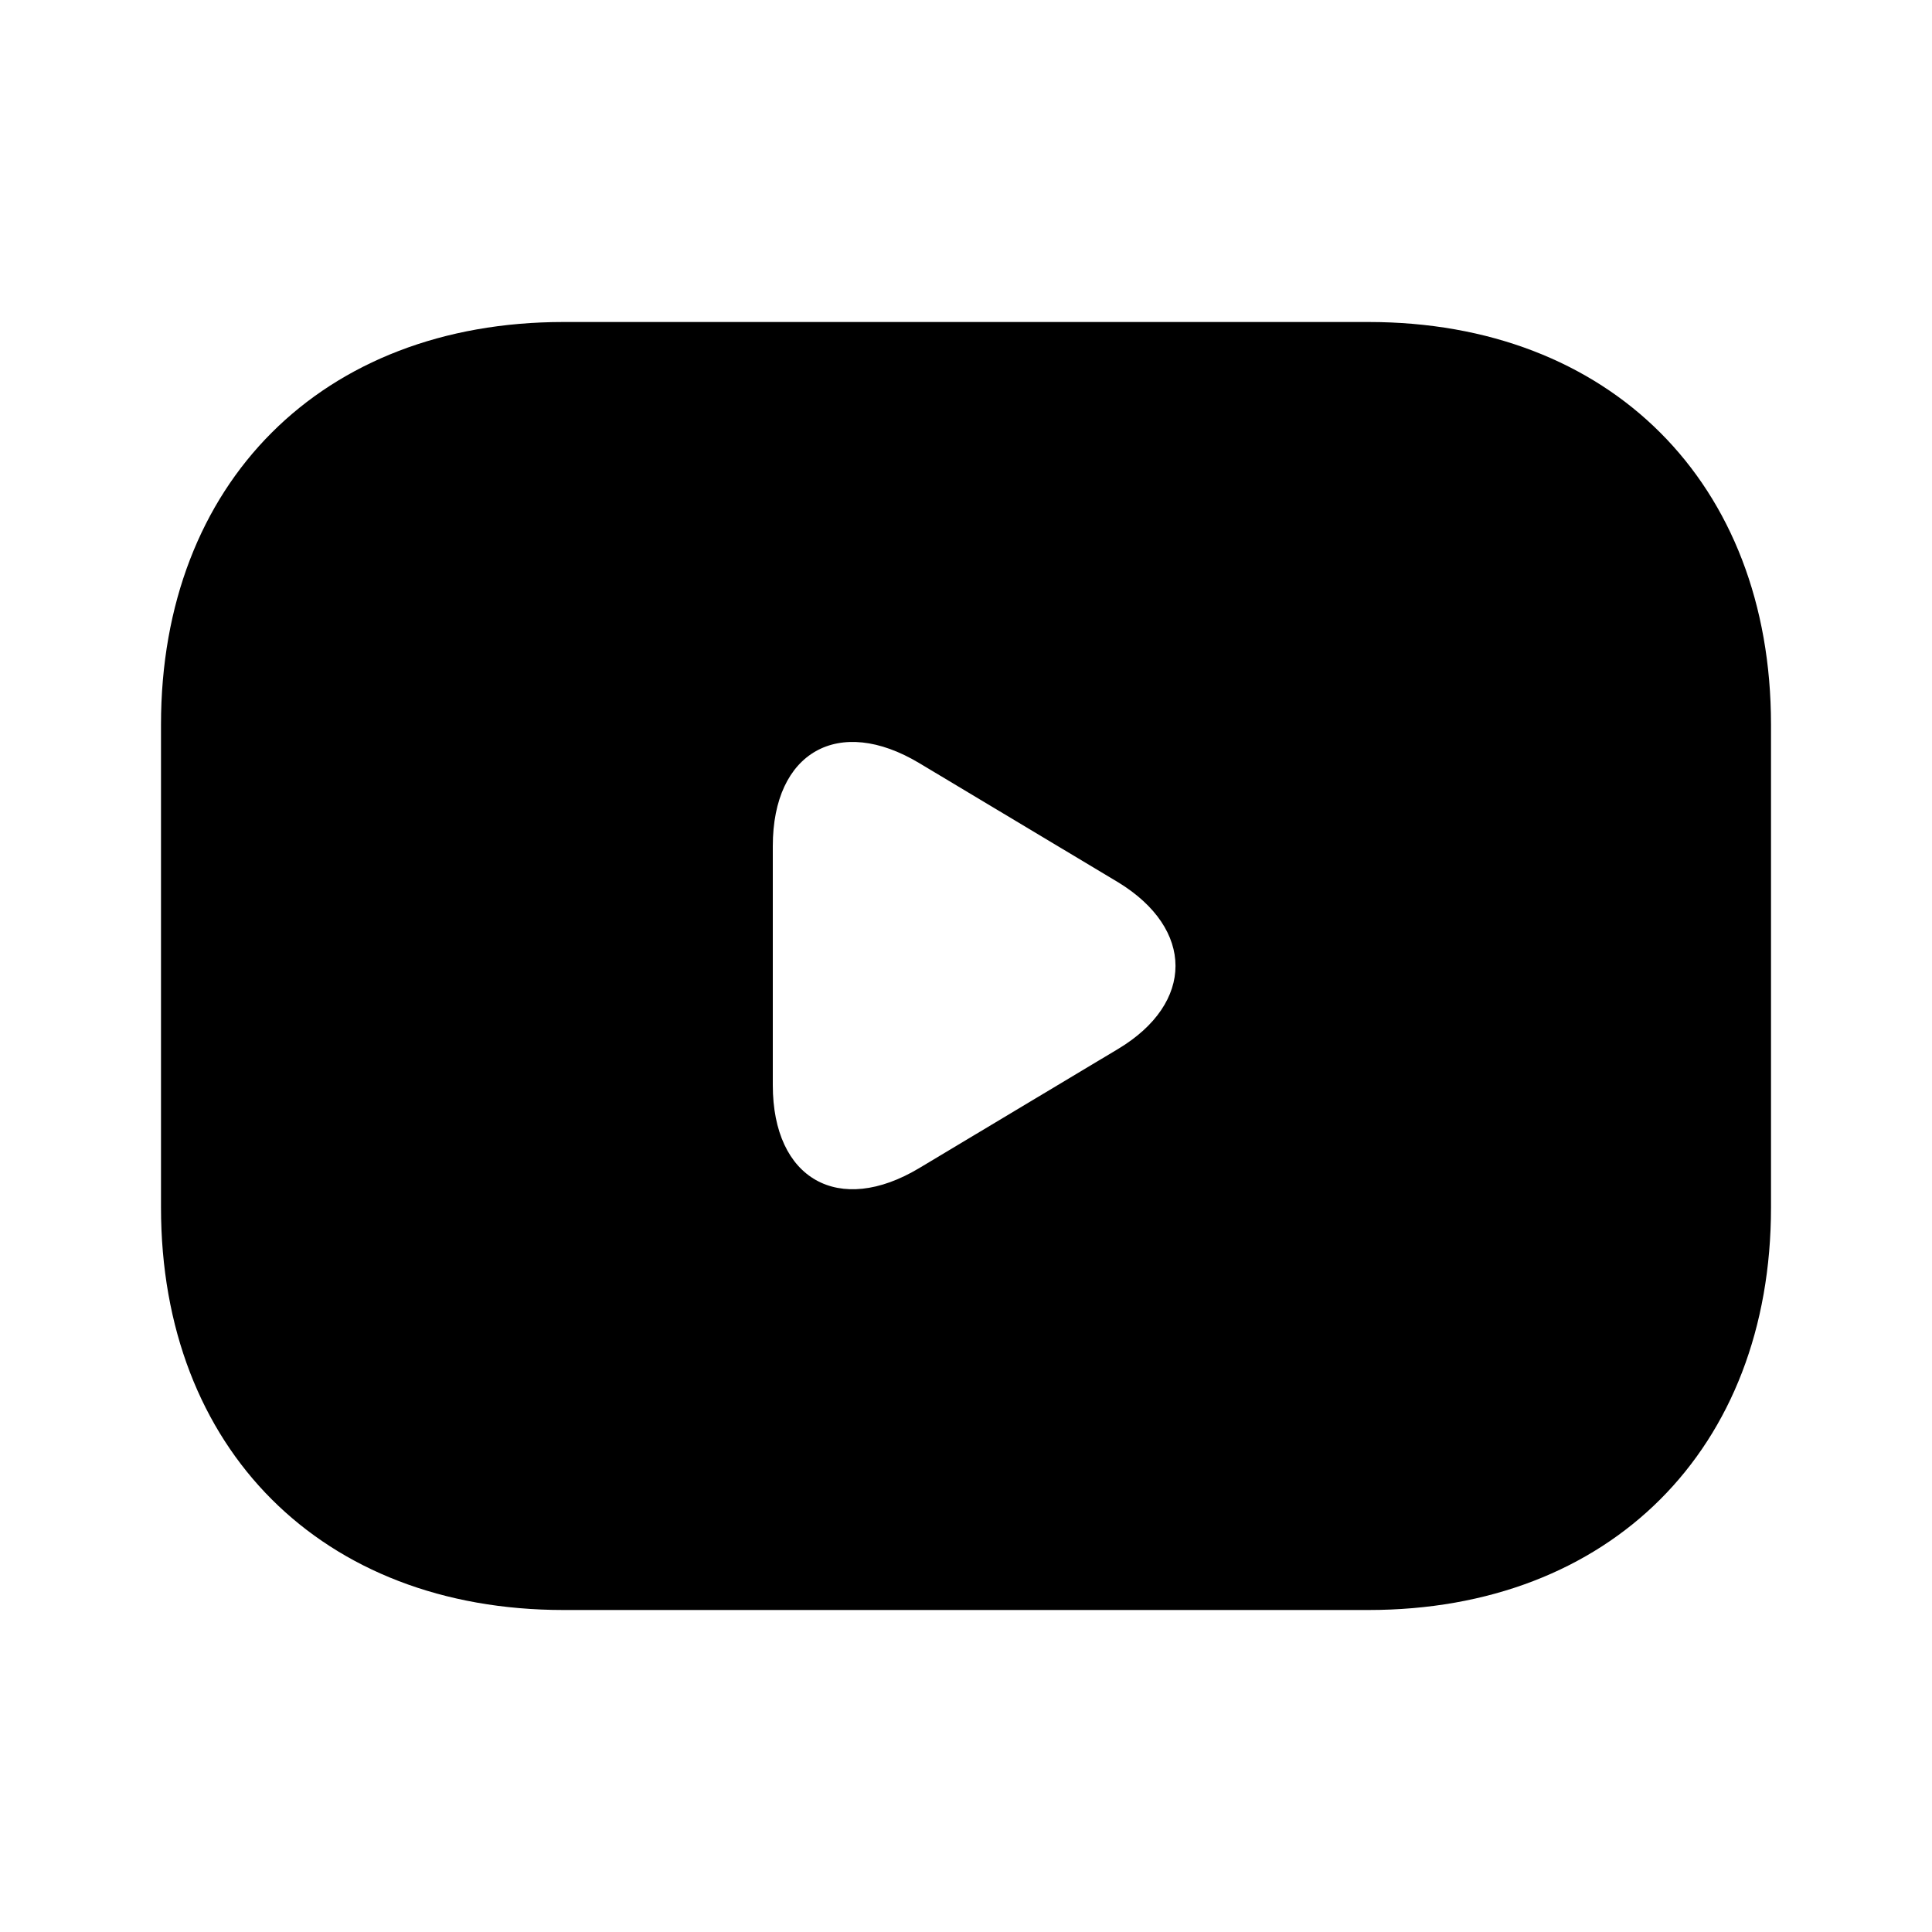
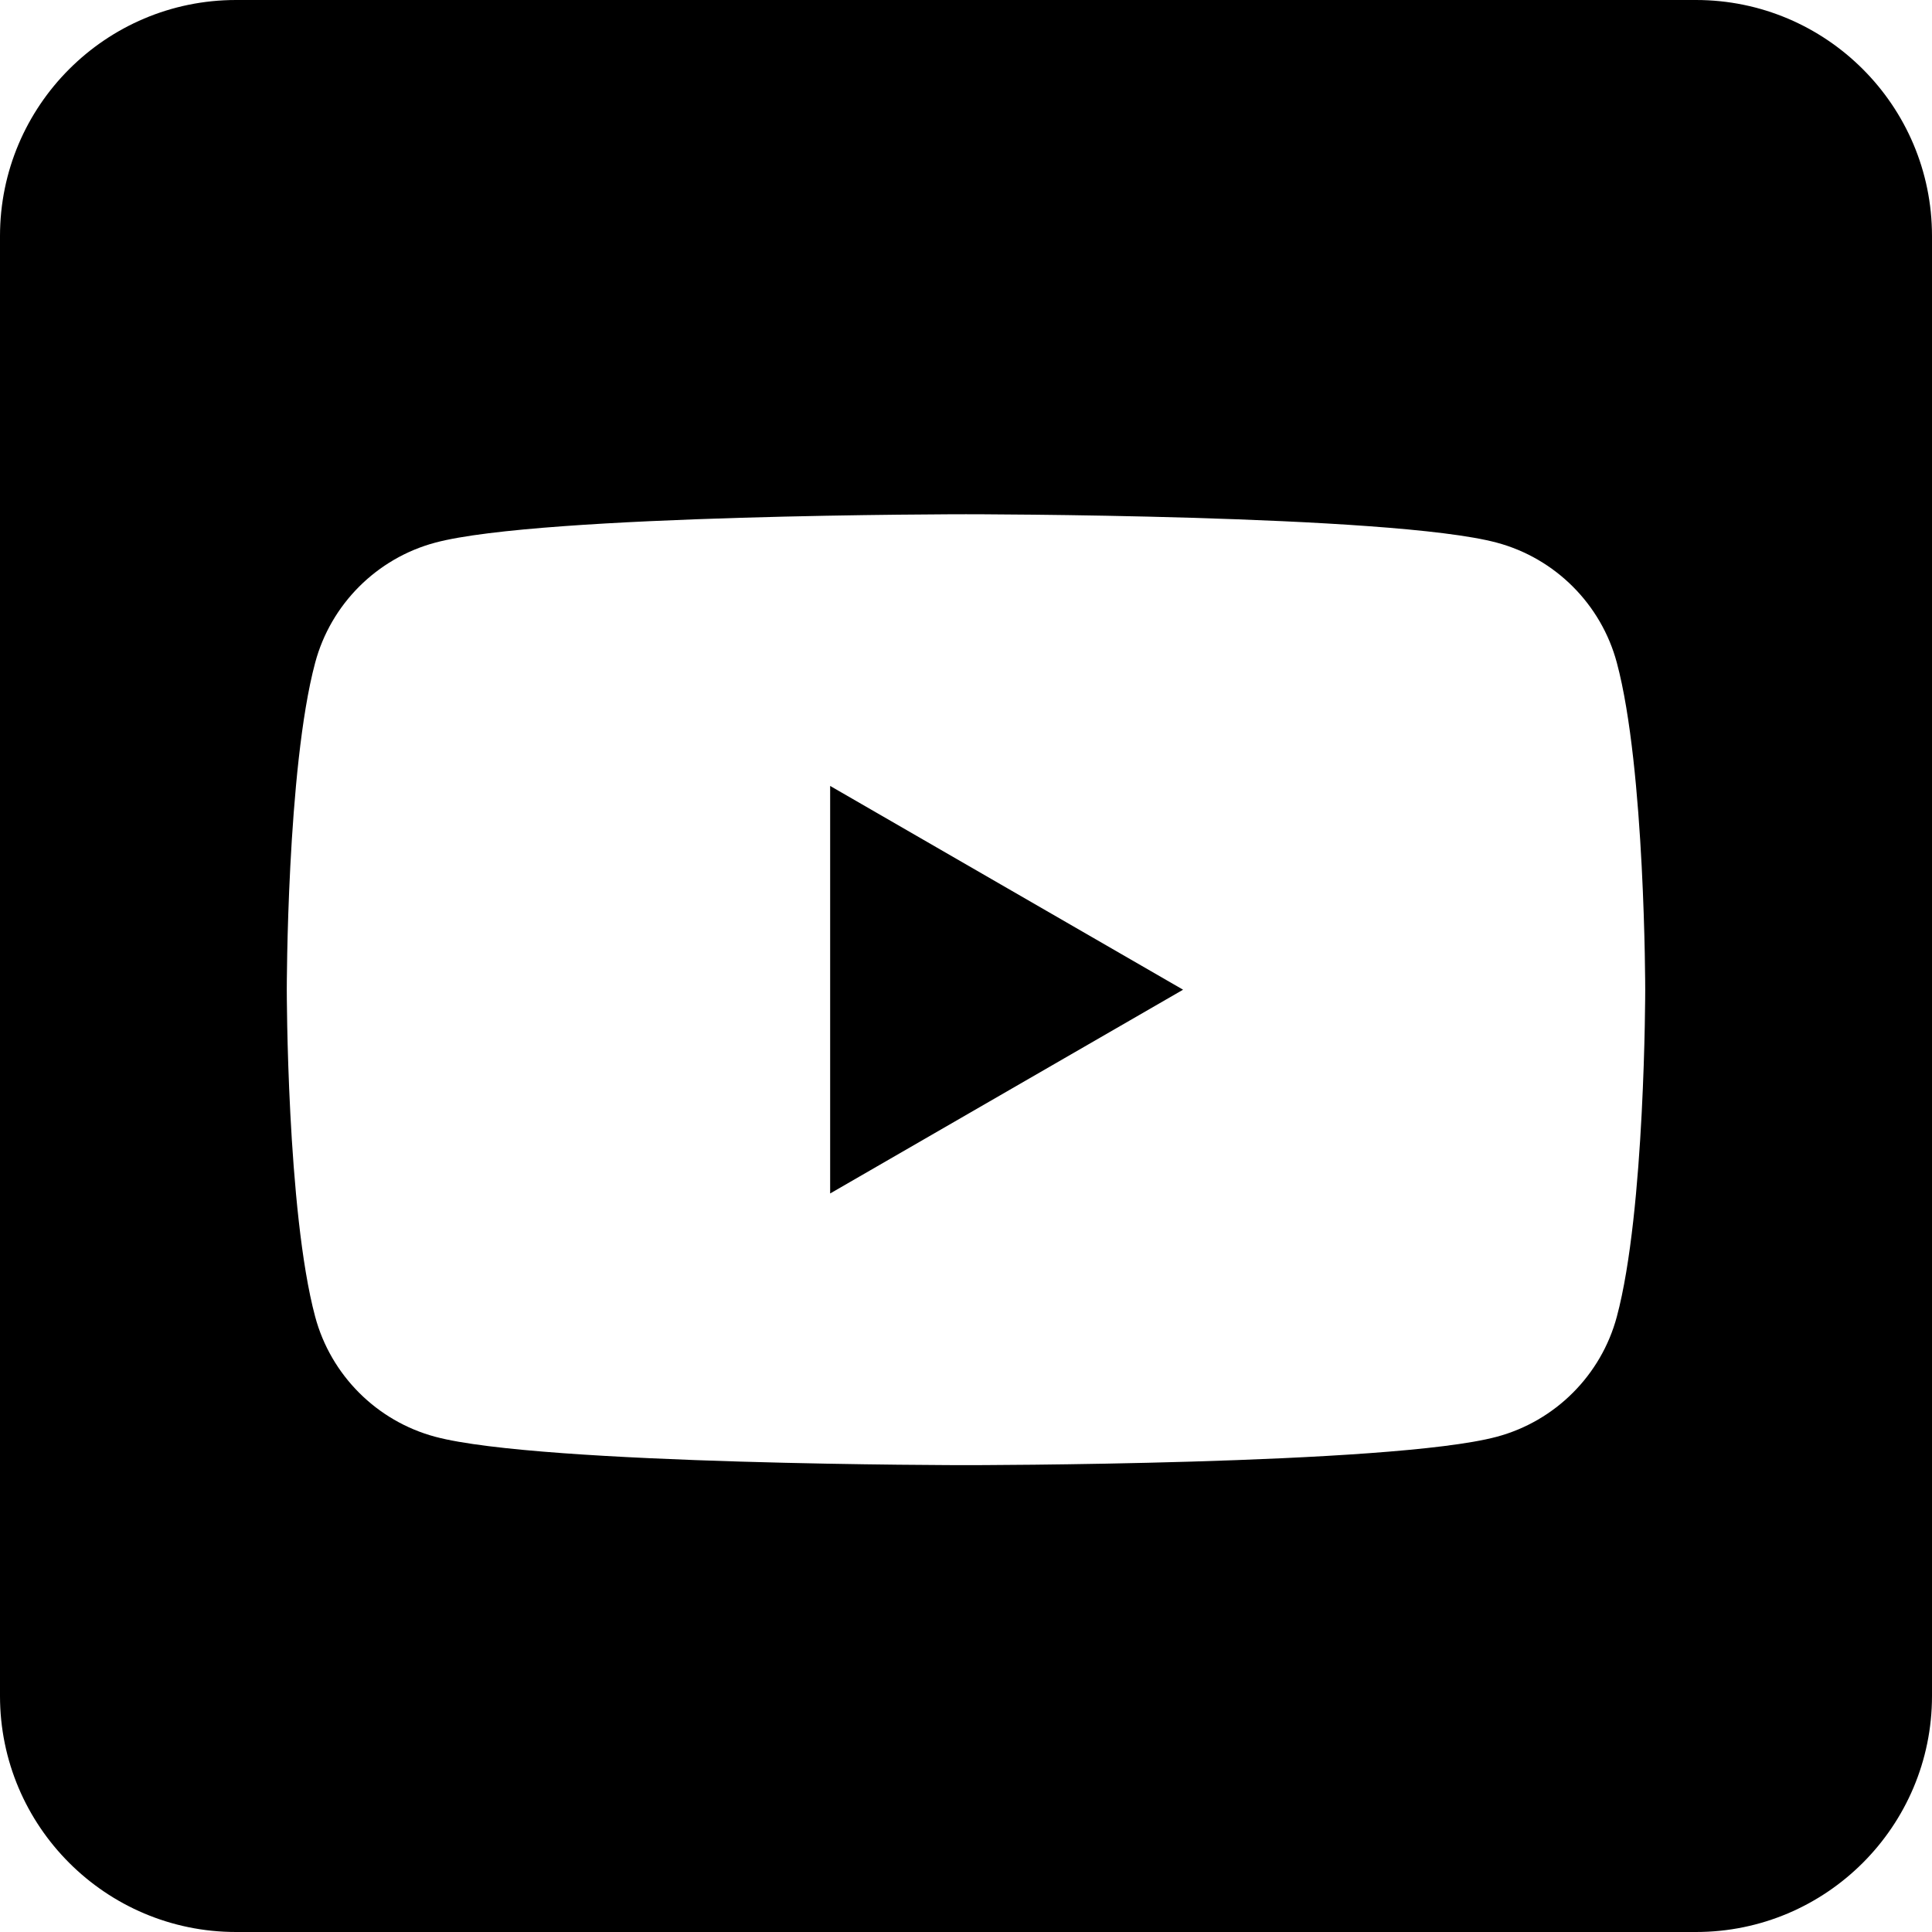
- <svg xmlns="http://www.w3.org/2000/svg" fill="none" height="24" viewBox="0 0 24 24" width="24">
-   <path d="m17 4h-10c-3 0-5 2-5 5v6c0 3 2 5 5 5h10c3 0 5-2 5-5v-6c0-3-2-5-5-5zm-3.11 9.03-2.47 1.48c-1 .6-1.82.14-1.82-1.03v-2.97c0-1.17.82-1.63 1.82-1.03l2.47 1.48c.95.58.95 1.5 0 2.07z" fill="#000" />
+ <svg xmlns="http://www.w3.org/2000/svg" height="100%" style="fill-rule:evenodd;clip-rule:evenodd;stroke-linejoin:round;stroke-miterlimit:2;" version="1.1" viewBox="0 0 512 512" width="100%" xml:space="preserve">
+   <path d="M449.446,0c34.525,0 62.554,28.03 62.554,62.554l0,386.892c0,34.524 -28.03,62.554 -62.554,62.554l-386.892,0c-34.524,0 -62.554,-28.03 -62.554,-62.554l0,-386.892c0,-34.524 28.029,-62.554 62.554,-62.554l386.892,0Zm-20.967,175.63c-4.139,-15.489 -16.337,-27.687 -31.826,-31.826c-28.078,-7.524 -140.653,-7.524 -140.653,-7.524c0,0 -112.575,0 -140.653,7.524c-15.486,4.139 -27.686,16.337 -31.826,31.826c-7.521,28.075 -7.521,86.652 -7.521,86.652c0,0 0,58.576 7.521,86.648c4.14,15.489 16.34,27.69 31.826,31.829c28.078,7.521 140.653,7.521 140.653,7.521c0,0 112.575,0 140.653,-7.521c15.489,-4.139 27.687,-16.34 31.826,-31.829c7.521,-28.072 7.521,-86.648 7.521,-86.648c0,0 0,-58.577 -7.521,-86.652Zm-208.481,140.653l0,-108.002l93.53,54.001l-93.53,54.001Z" />
</svg>
